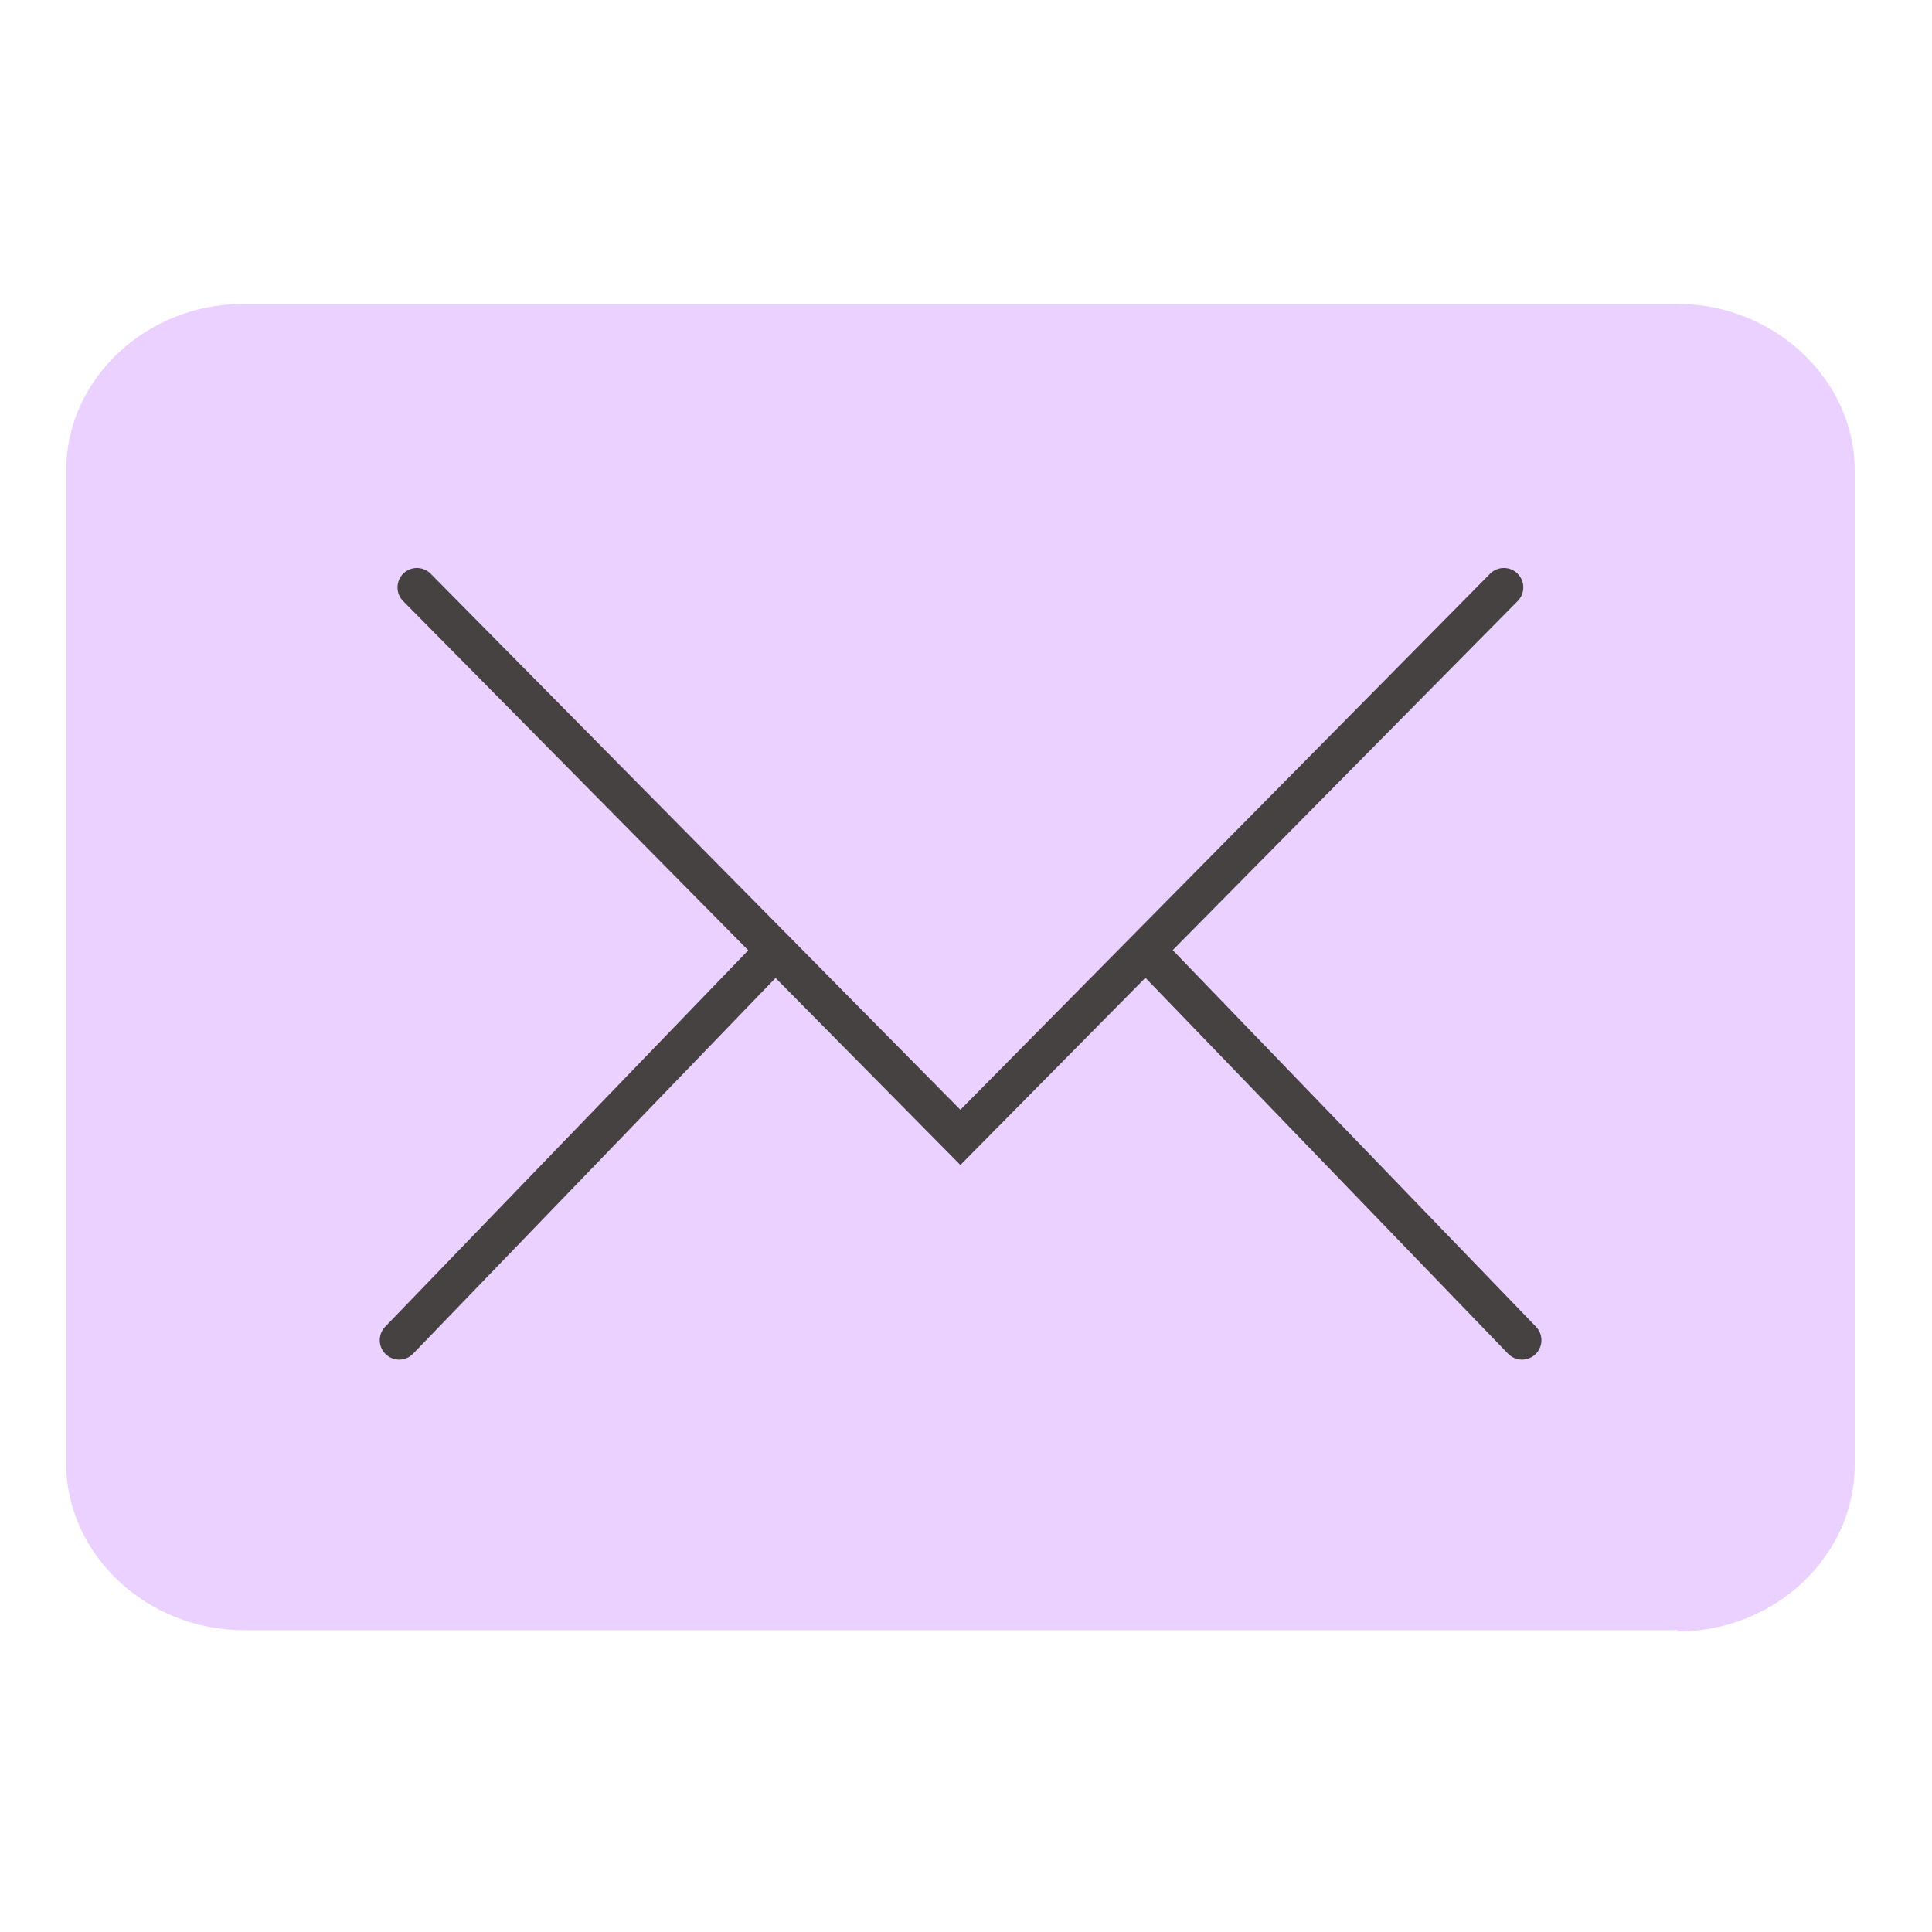
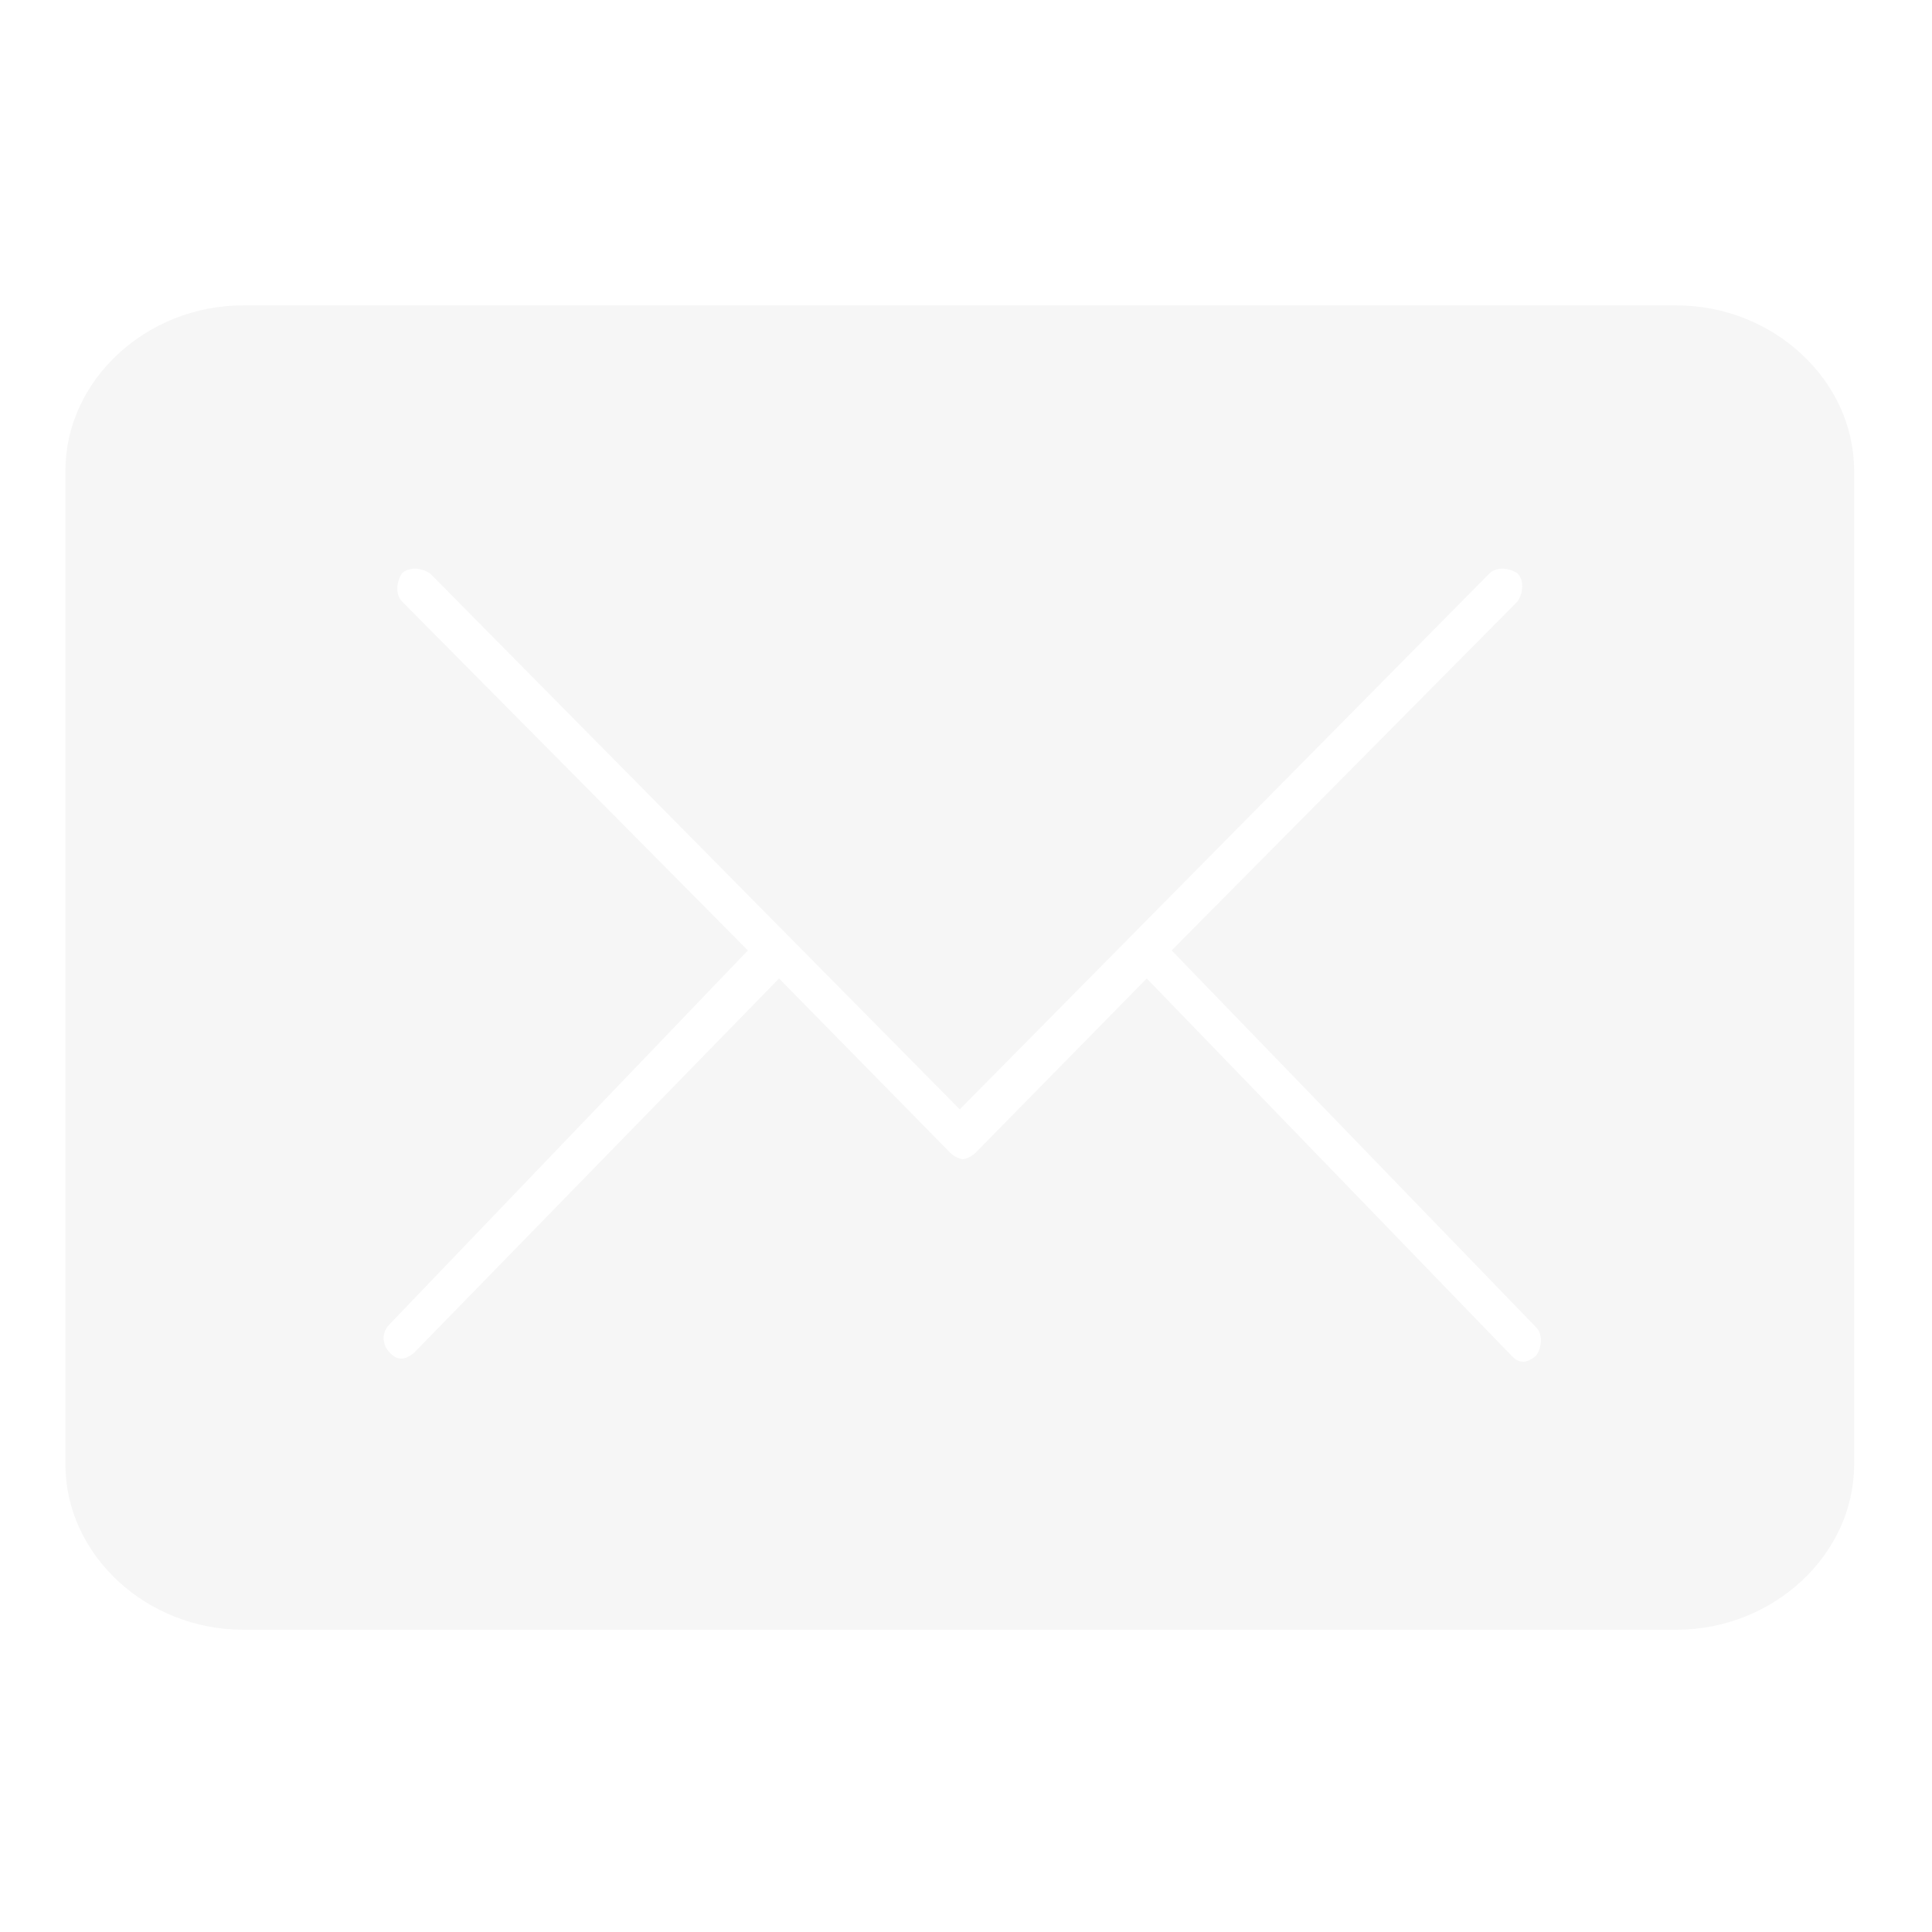
- <svg xmlns="http://www.w3.org/2000/svg" width="62" height="62" viewBox="0 0 62 62" fill="none">
-   <path d="M53.83 52.314H7.815C4.723 52.314 2.125 49.894 2.125 46.973V15.093C2.125 12.172 4.681 9.752 7.815 9.752H53.83C56.922 9.752 59.52 12.172 59.52 15.093V47.015C59.52 49.936 56.963 52.356 53.83 52.356V52.314Z" fill="#EBD1FF" />
-   <path d="M48.261 18.85L30.82 36.5L13.379 18.85" stroke="#464242" stroke-width="1.246" stroke-miterlimit="10" stroke-linecap="round" />
-   <path d="M24.683 30.699L12.809 43.009" stroke="#464242" stroke-width="1.246" stroke-miterlimit="10" stroke-linecap="round" />
-   <path d="M36.969 30.699L48.843 43.009" stroke="#464242" stroke-width="1.246" stroke-miterlimit="10" stroke-linecap="round" />
+ <svg xmlns="http://www.w3.org/2000/svg" version="1.1" id="Layer_1" x="0px" y="0px" viewBox="0 0 62 62" style="enable-background:new 0 0 62 62;" xml:space="preserve">
+   <style type="text/css">
+ 	.st0{fill:none;}
+ 	.st1{fill:#F6F6F6;}
+ 	.st2{fill:none;stroke:#464242;stroke-width:1.244;stroke-linecap:round;stroke-linejoin:round;stroke-miterlimit:10;}
+ </style>
+   <path class="st0" d="M37.6,30.5l11.1-11.2c0.2-0.2,0.2-0.6,0-0.9c-0.2-0.2-0.6-0.2-0.9,0l-17,17.2l-17-17.2c-0.2-0.2-0.6-0.2-0.9,0  c-0.2,0.2-0.2,0.6,0,0.9L24,30.5l0.2-0.2c0.2-0.2,0.6-0.3,0.9,0c0.2,0.2,0.3,0.6,0,0.9l-0.2,0.3l5.5,5.6c0.1,0.1,0.3,0.2,0.4,0.2  s0.3-0.1,0.4-0.2l5.5-5.6l11.6,12.1c0.1,0.1,0.3,0.2,0.4,0.2c0.2,0,0.3-0.1,0.4-0.2c0.2-0.2,0.3-0.6,0-0.9L37.6,30.5z" />
+   <path class="st1" d="M53.8,9.8h-46c-3.1,0-5.7,2.4-5.7,5.3V47c0,2.9,2.6,5.3,5.7,5.3h46v0c3.1,0,5.7-2.4,5.7-5.3V15.1  C59.5,12.2,56.9,9.8,53.8,9.8z M49.3,43.5c-0.1,0.1-0.3,0.2-0.4,0.2c-0.2,0-0.3-0.1-0.4-0.2L36.8,31.4l-5.5,5.6  c-0.1,0.1-0.3,0.2-0.4,0.2s-0.3-0.1-0.4-0.2l-5.5-5.6L13.3,43.4c-0.1,0.1-0.3,0.2-0.4,0.2c-0.2,0-0.3-0.1-0.4-0.2  c-0.2-0.2-0.3-0.6,0-0.9L24,30.5L12.9,19.3c-0.2-0.2-0.2-0.6,0-0.9c0.2-0.2,0.6-0.2,0.9,0l17,17.2l17-17.2c0.2-0.2,0.6-0.2,0.9,0  c0.2,0.2,0.2,0.6,0,0.9L37.6,30.5l11.7,12.1C49.5,42.8,49.5,43.2,49.3,43.5z" />
+   <path class="st2" d="M30.8,36.5" />
</svg>
